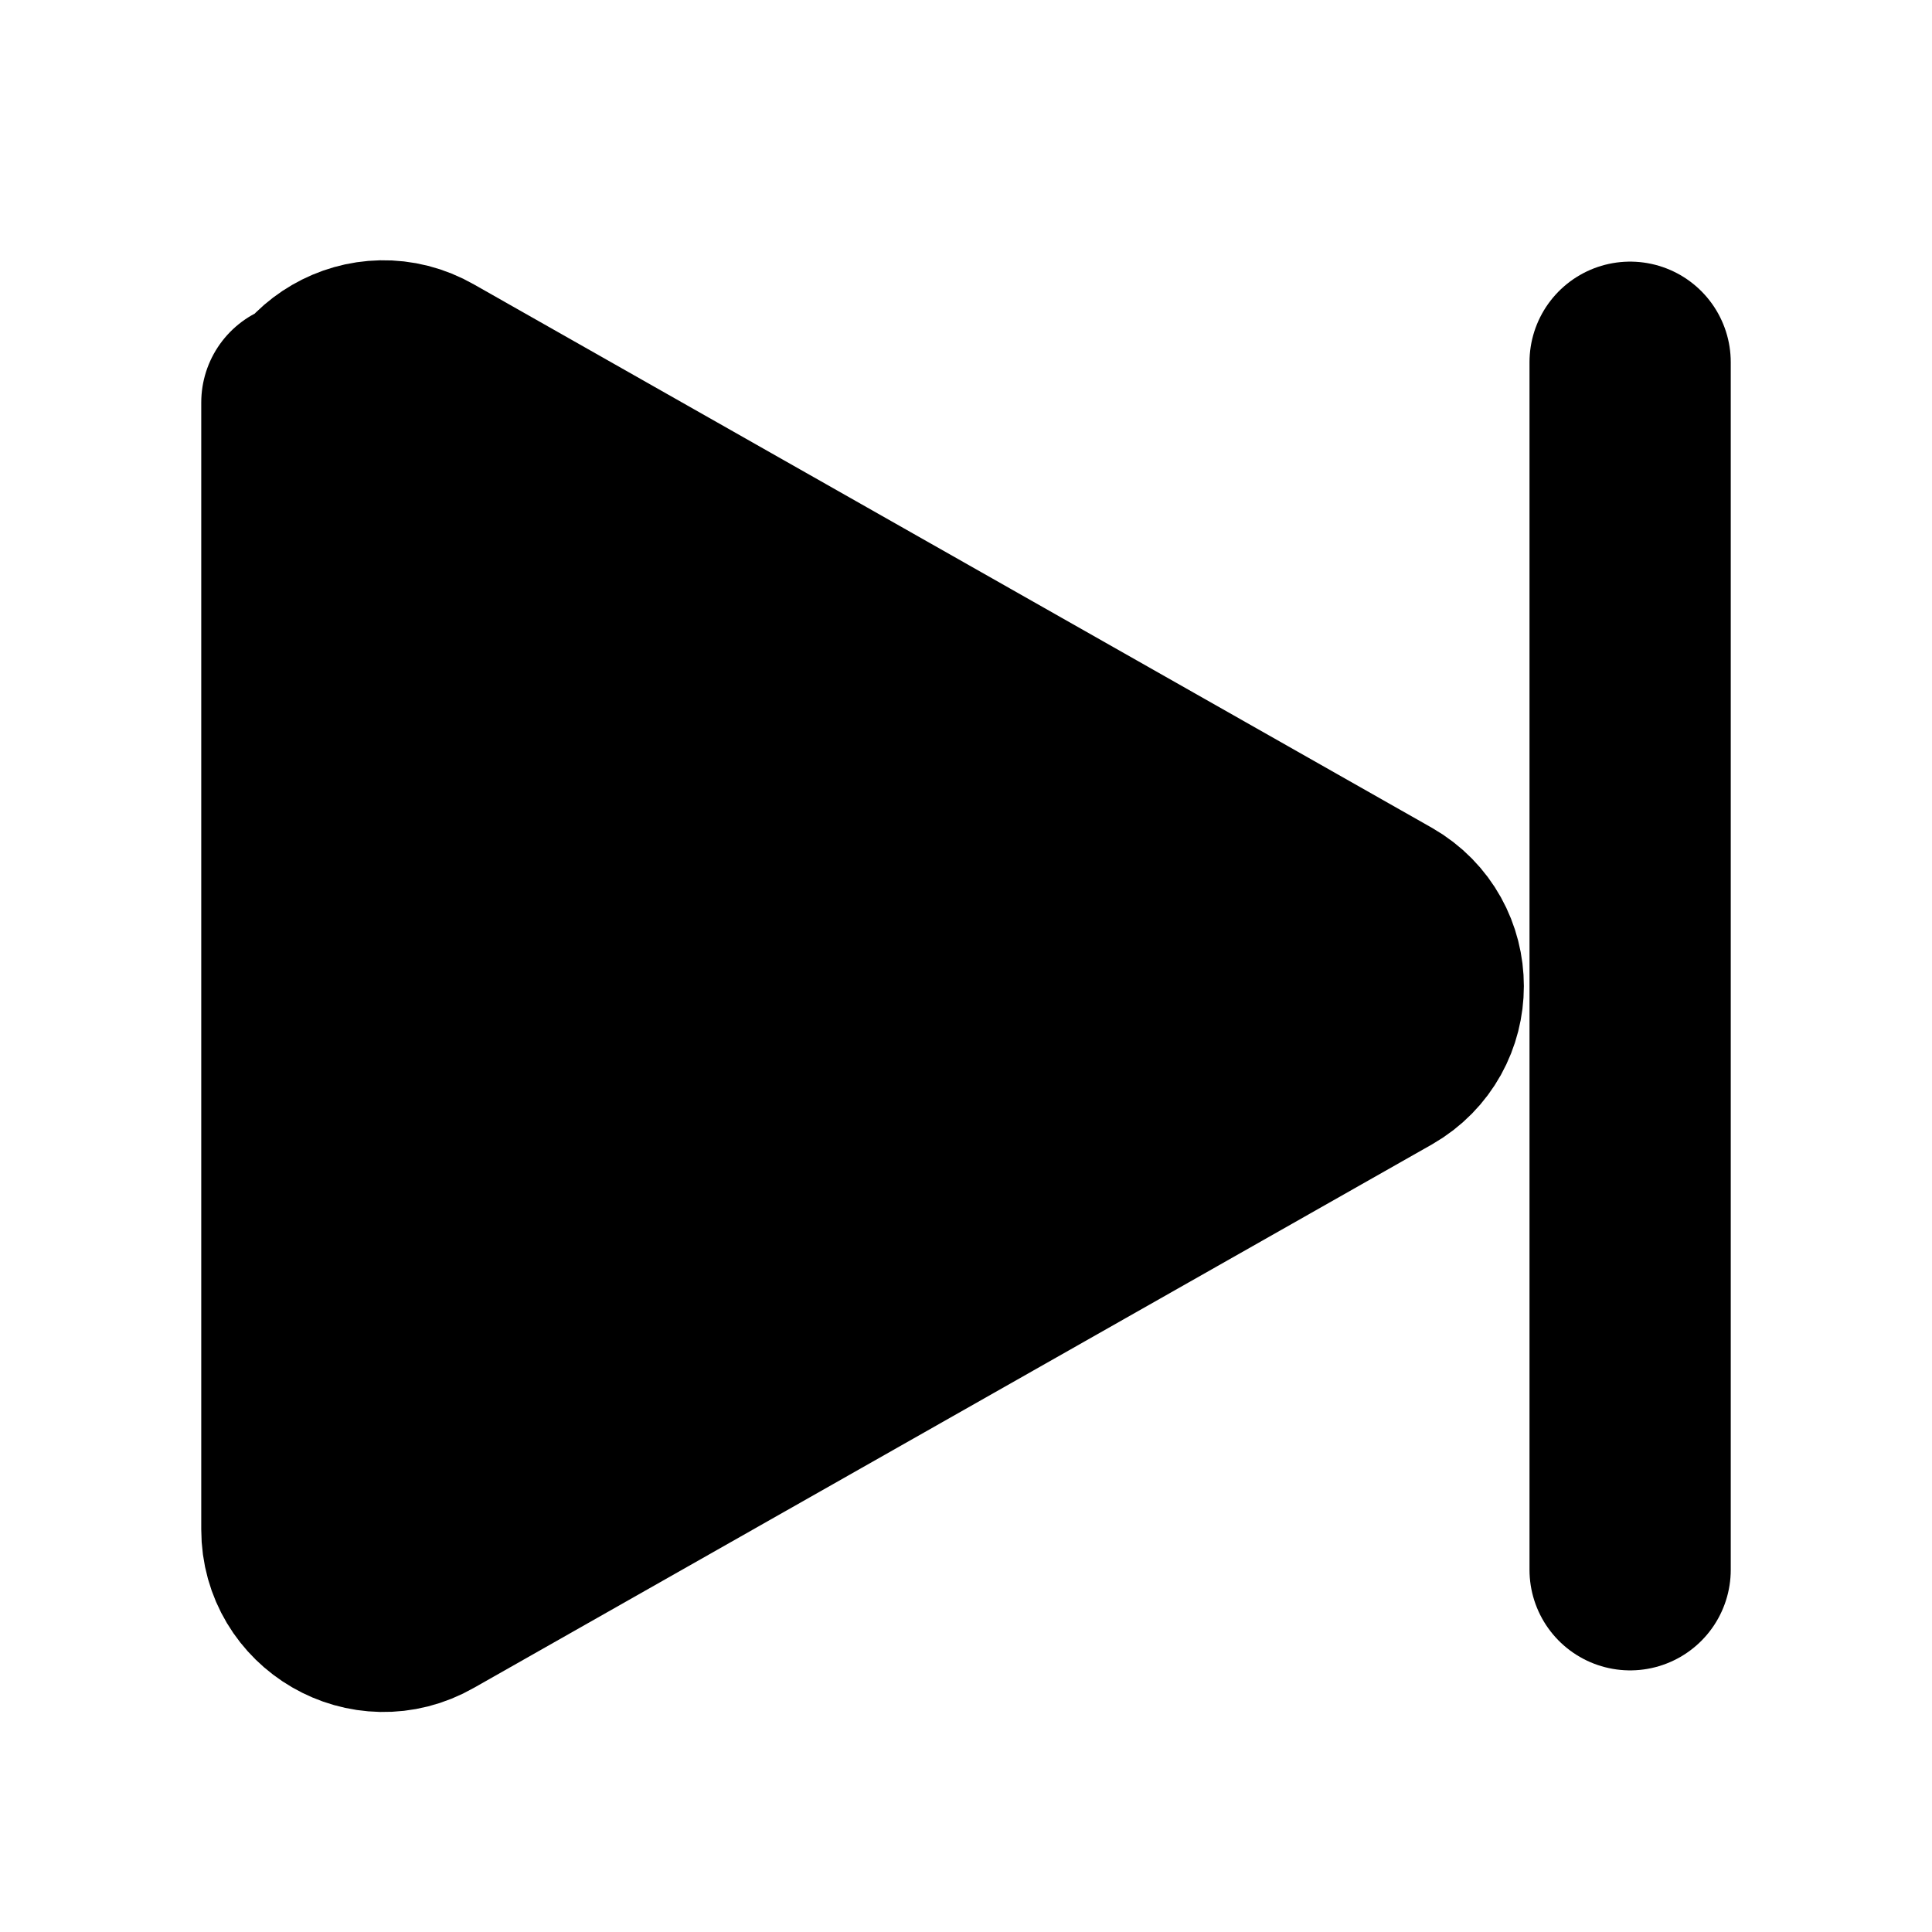
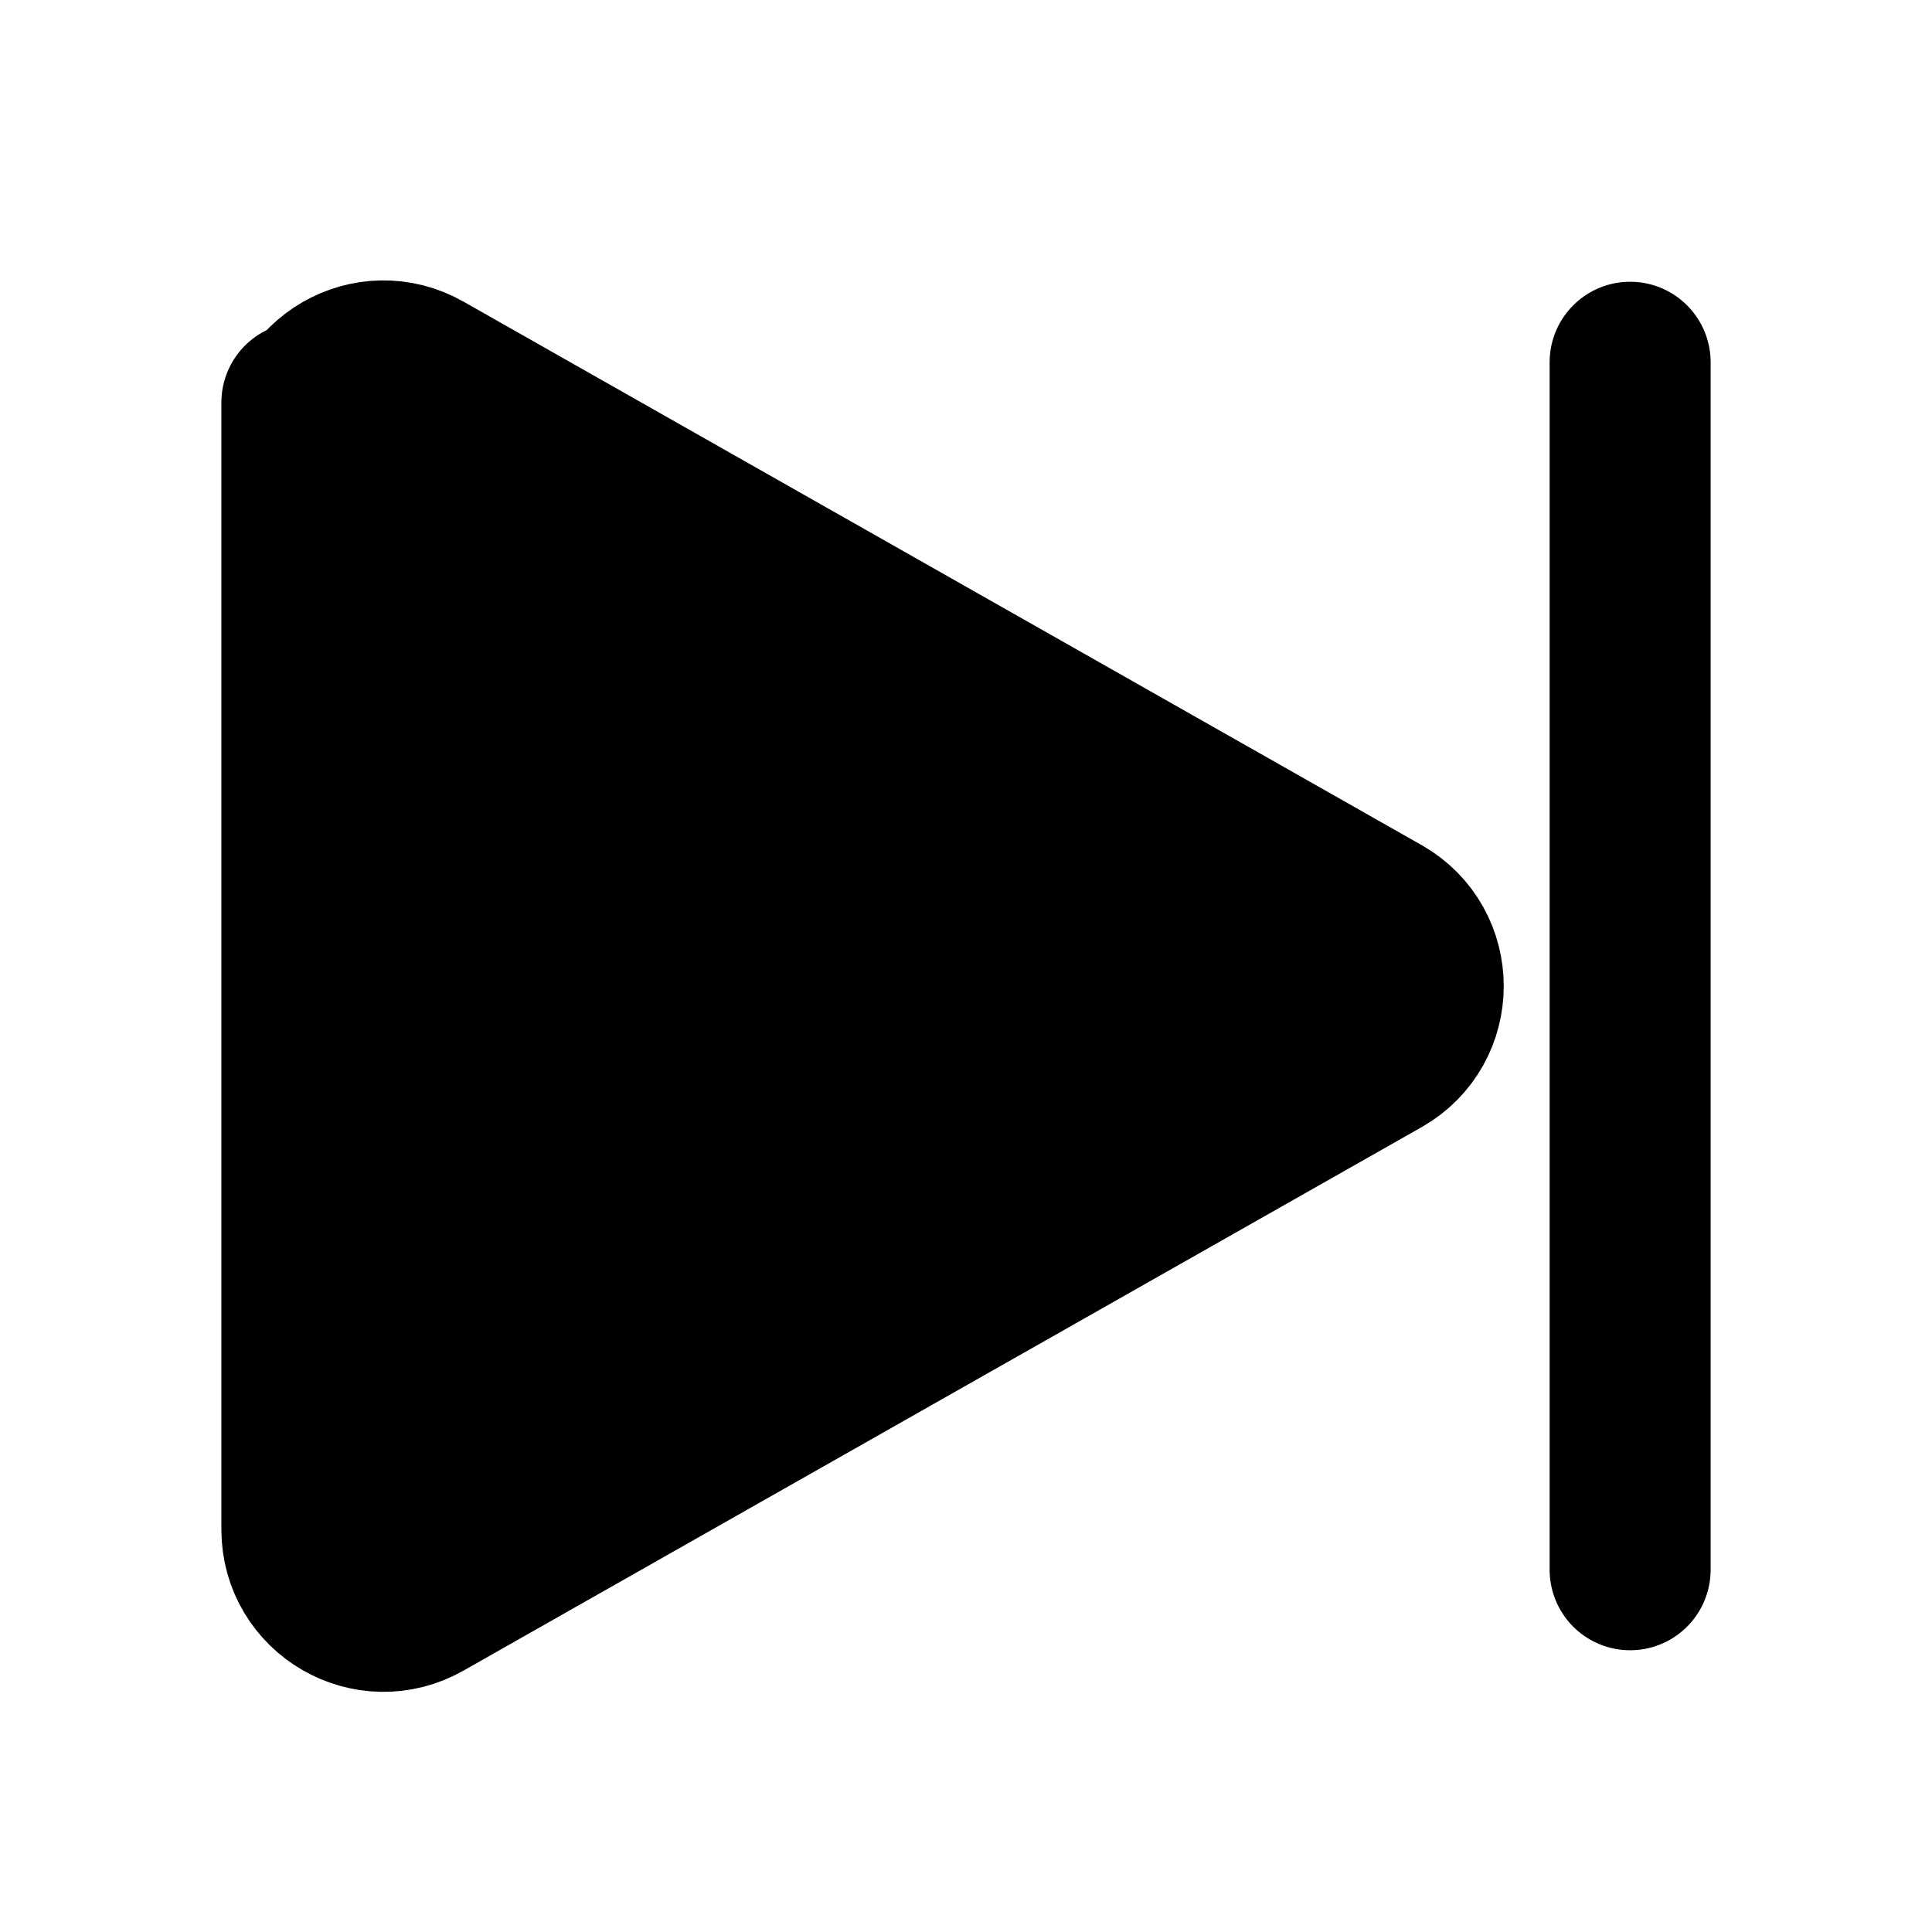
<svg xmlns="http://www.w3.org/2000/svg" width="24" height="24" viewBox="0 0 24 24" fill="none">
-   <path d="M3.75 5V19C3.75 19.78 4.59 20.27 5.27 19.88L17.17 13.13C17.85 12.74 17.85 11.76 17.17 11.37L5.27 4.62C4.59 4.23 3.75 4.72 3.75 5.5Z" fill="currentColor" stroke="currentColor" stroke-width="2.5" stroke-linejoin="round" />
-   <path d="M20.25 4.5V19.5" stroke="currentColor" stroke-width="2.5" stroke-linecap="round" />
+   <path d="M3.75 5V19C3.75 19.78 4.59 20.27 5.27 19.88L17.17 13.13C17.85 12.74 17.85 11.76 17.17 11.37L5.27 4.62C4.59 4.23 3.75 4.72 3.75 5.5Z" fill="currentColor" stroke="currentColor" stroke-width="2.0" stroke-linejoin="round" />
+   <path d="M20.25 4.5V19.5" stroke="currentColor" stroke-width="2.0" stroke-linecap="round" />
</svg>
